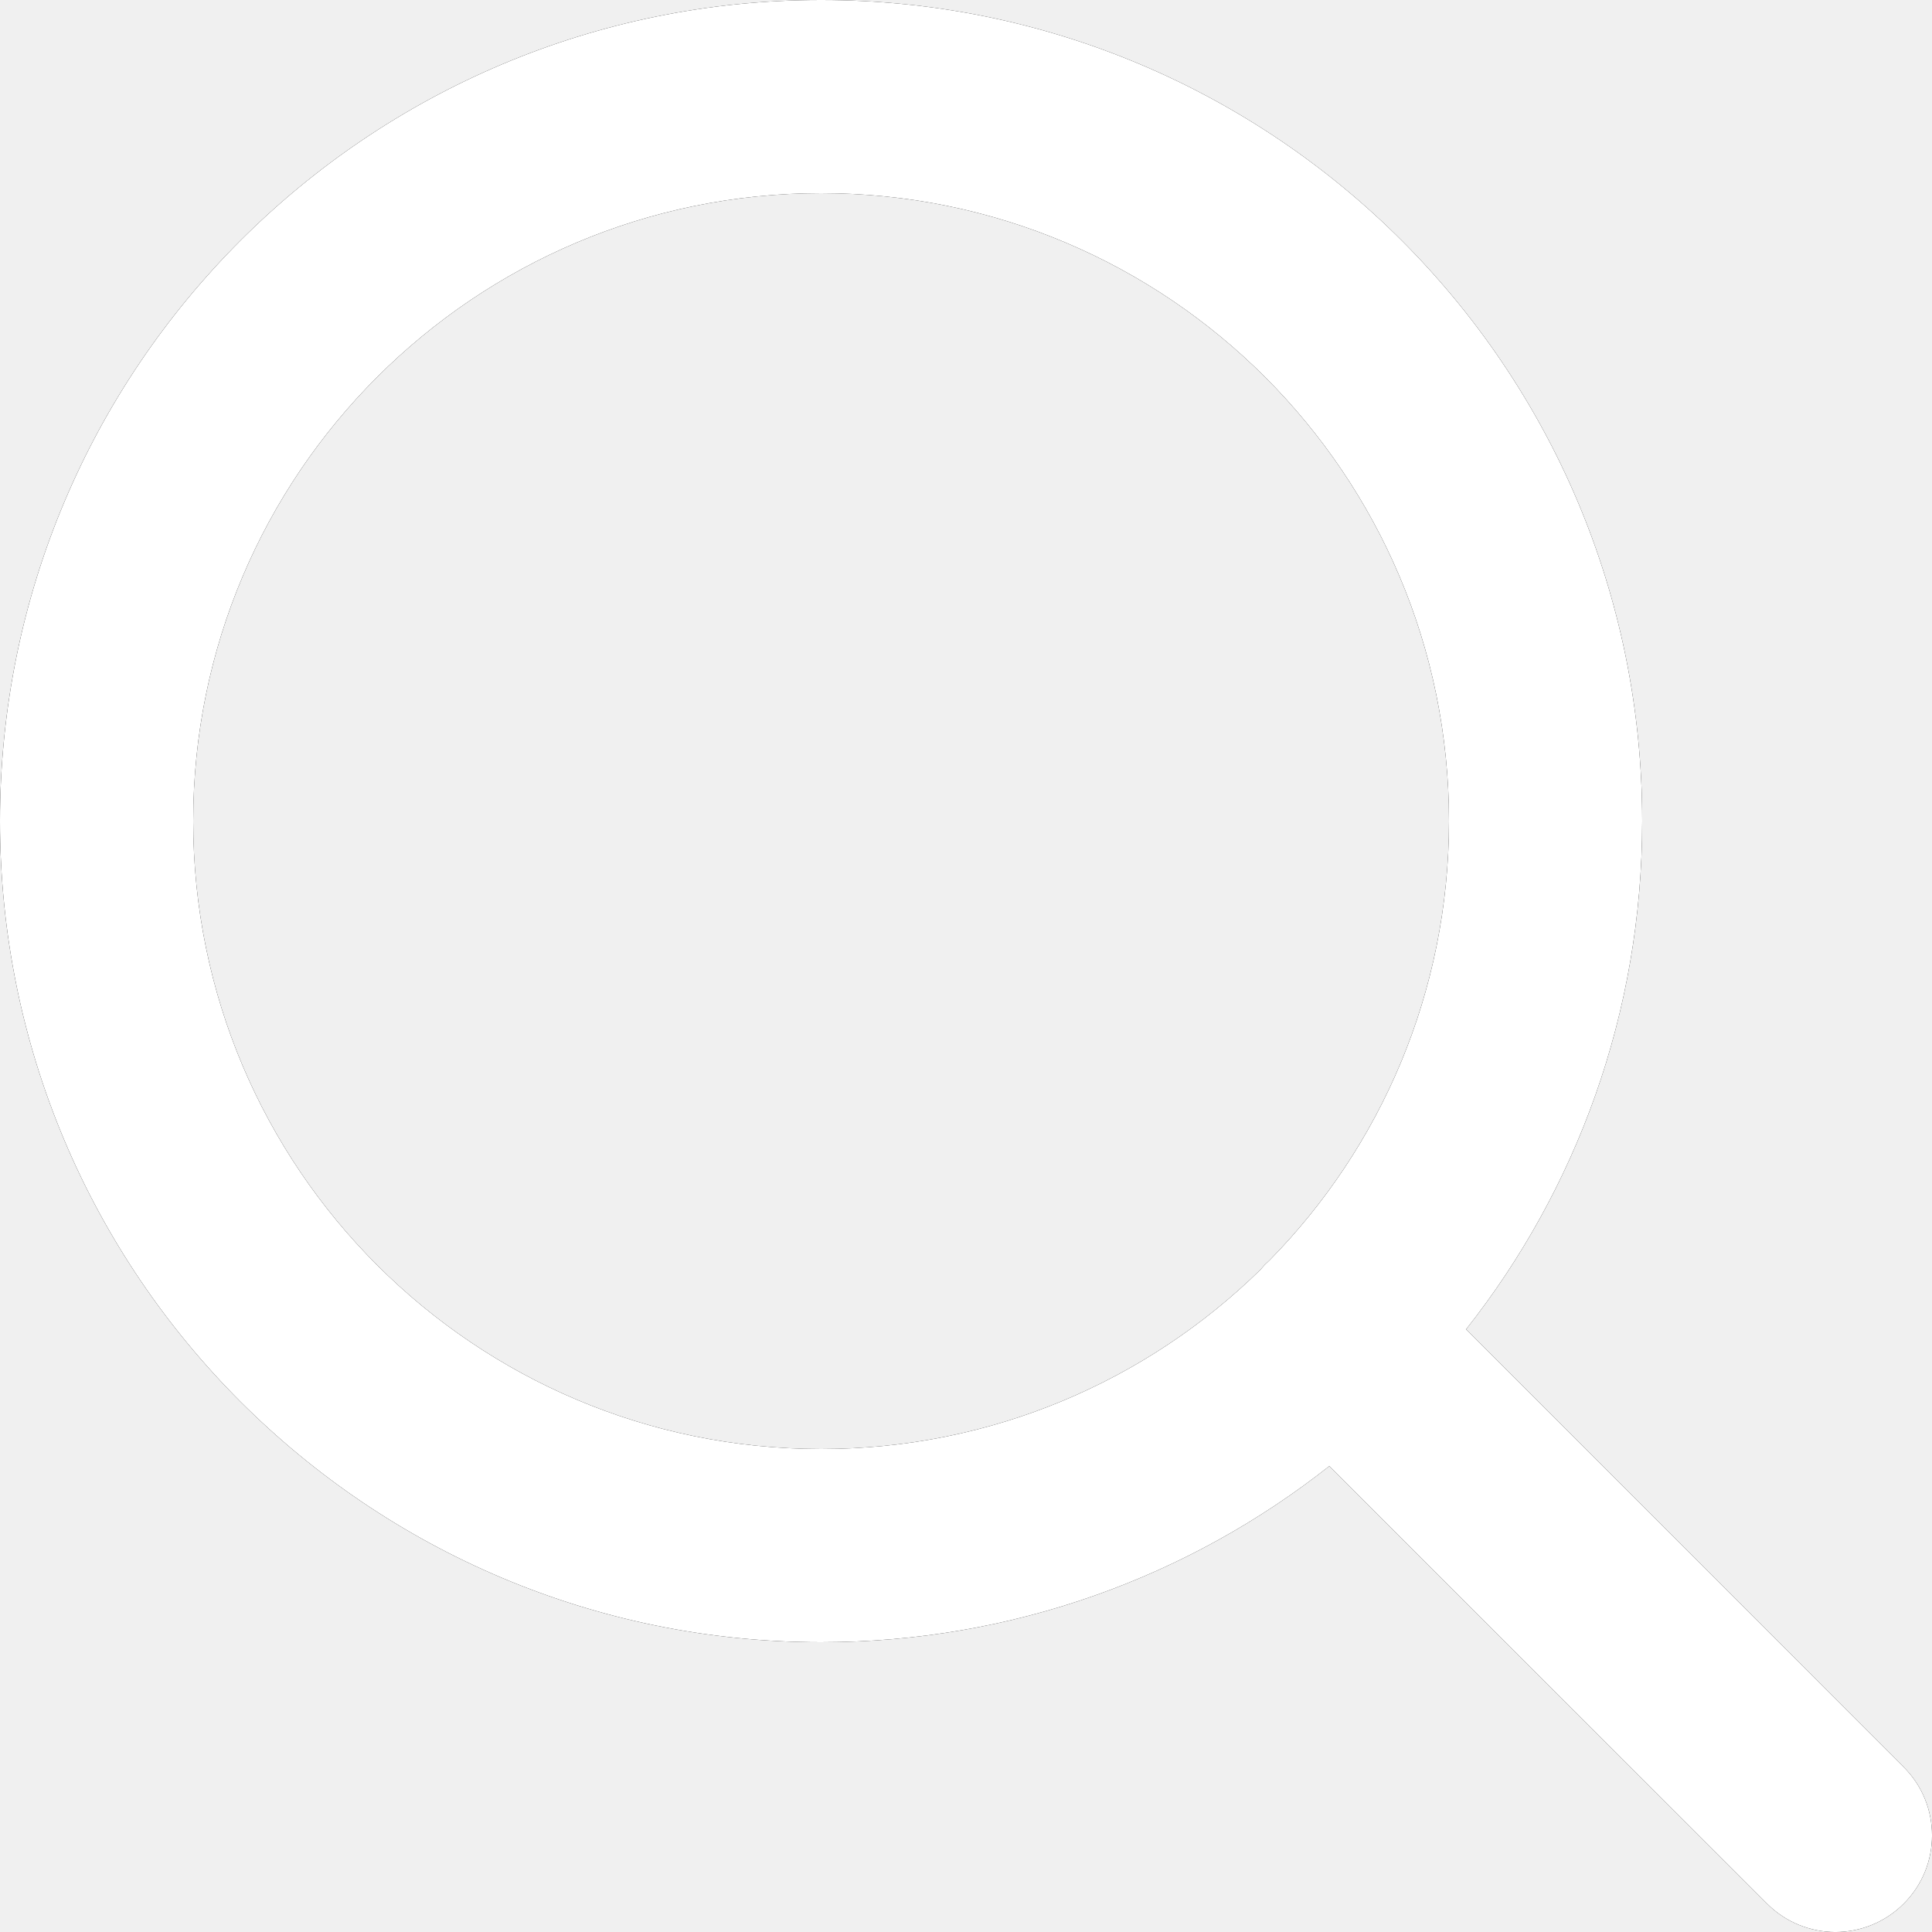
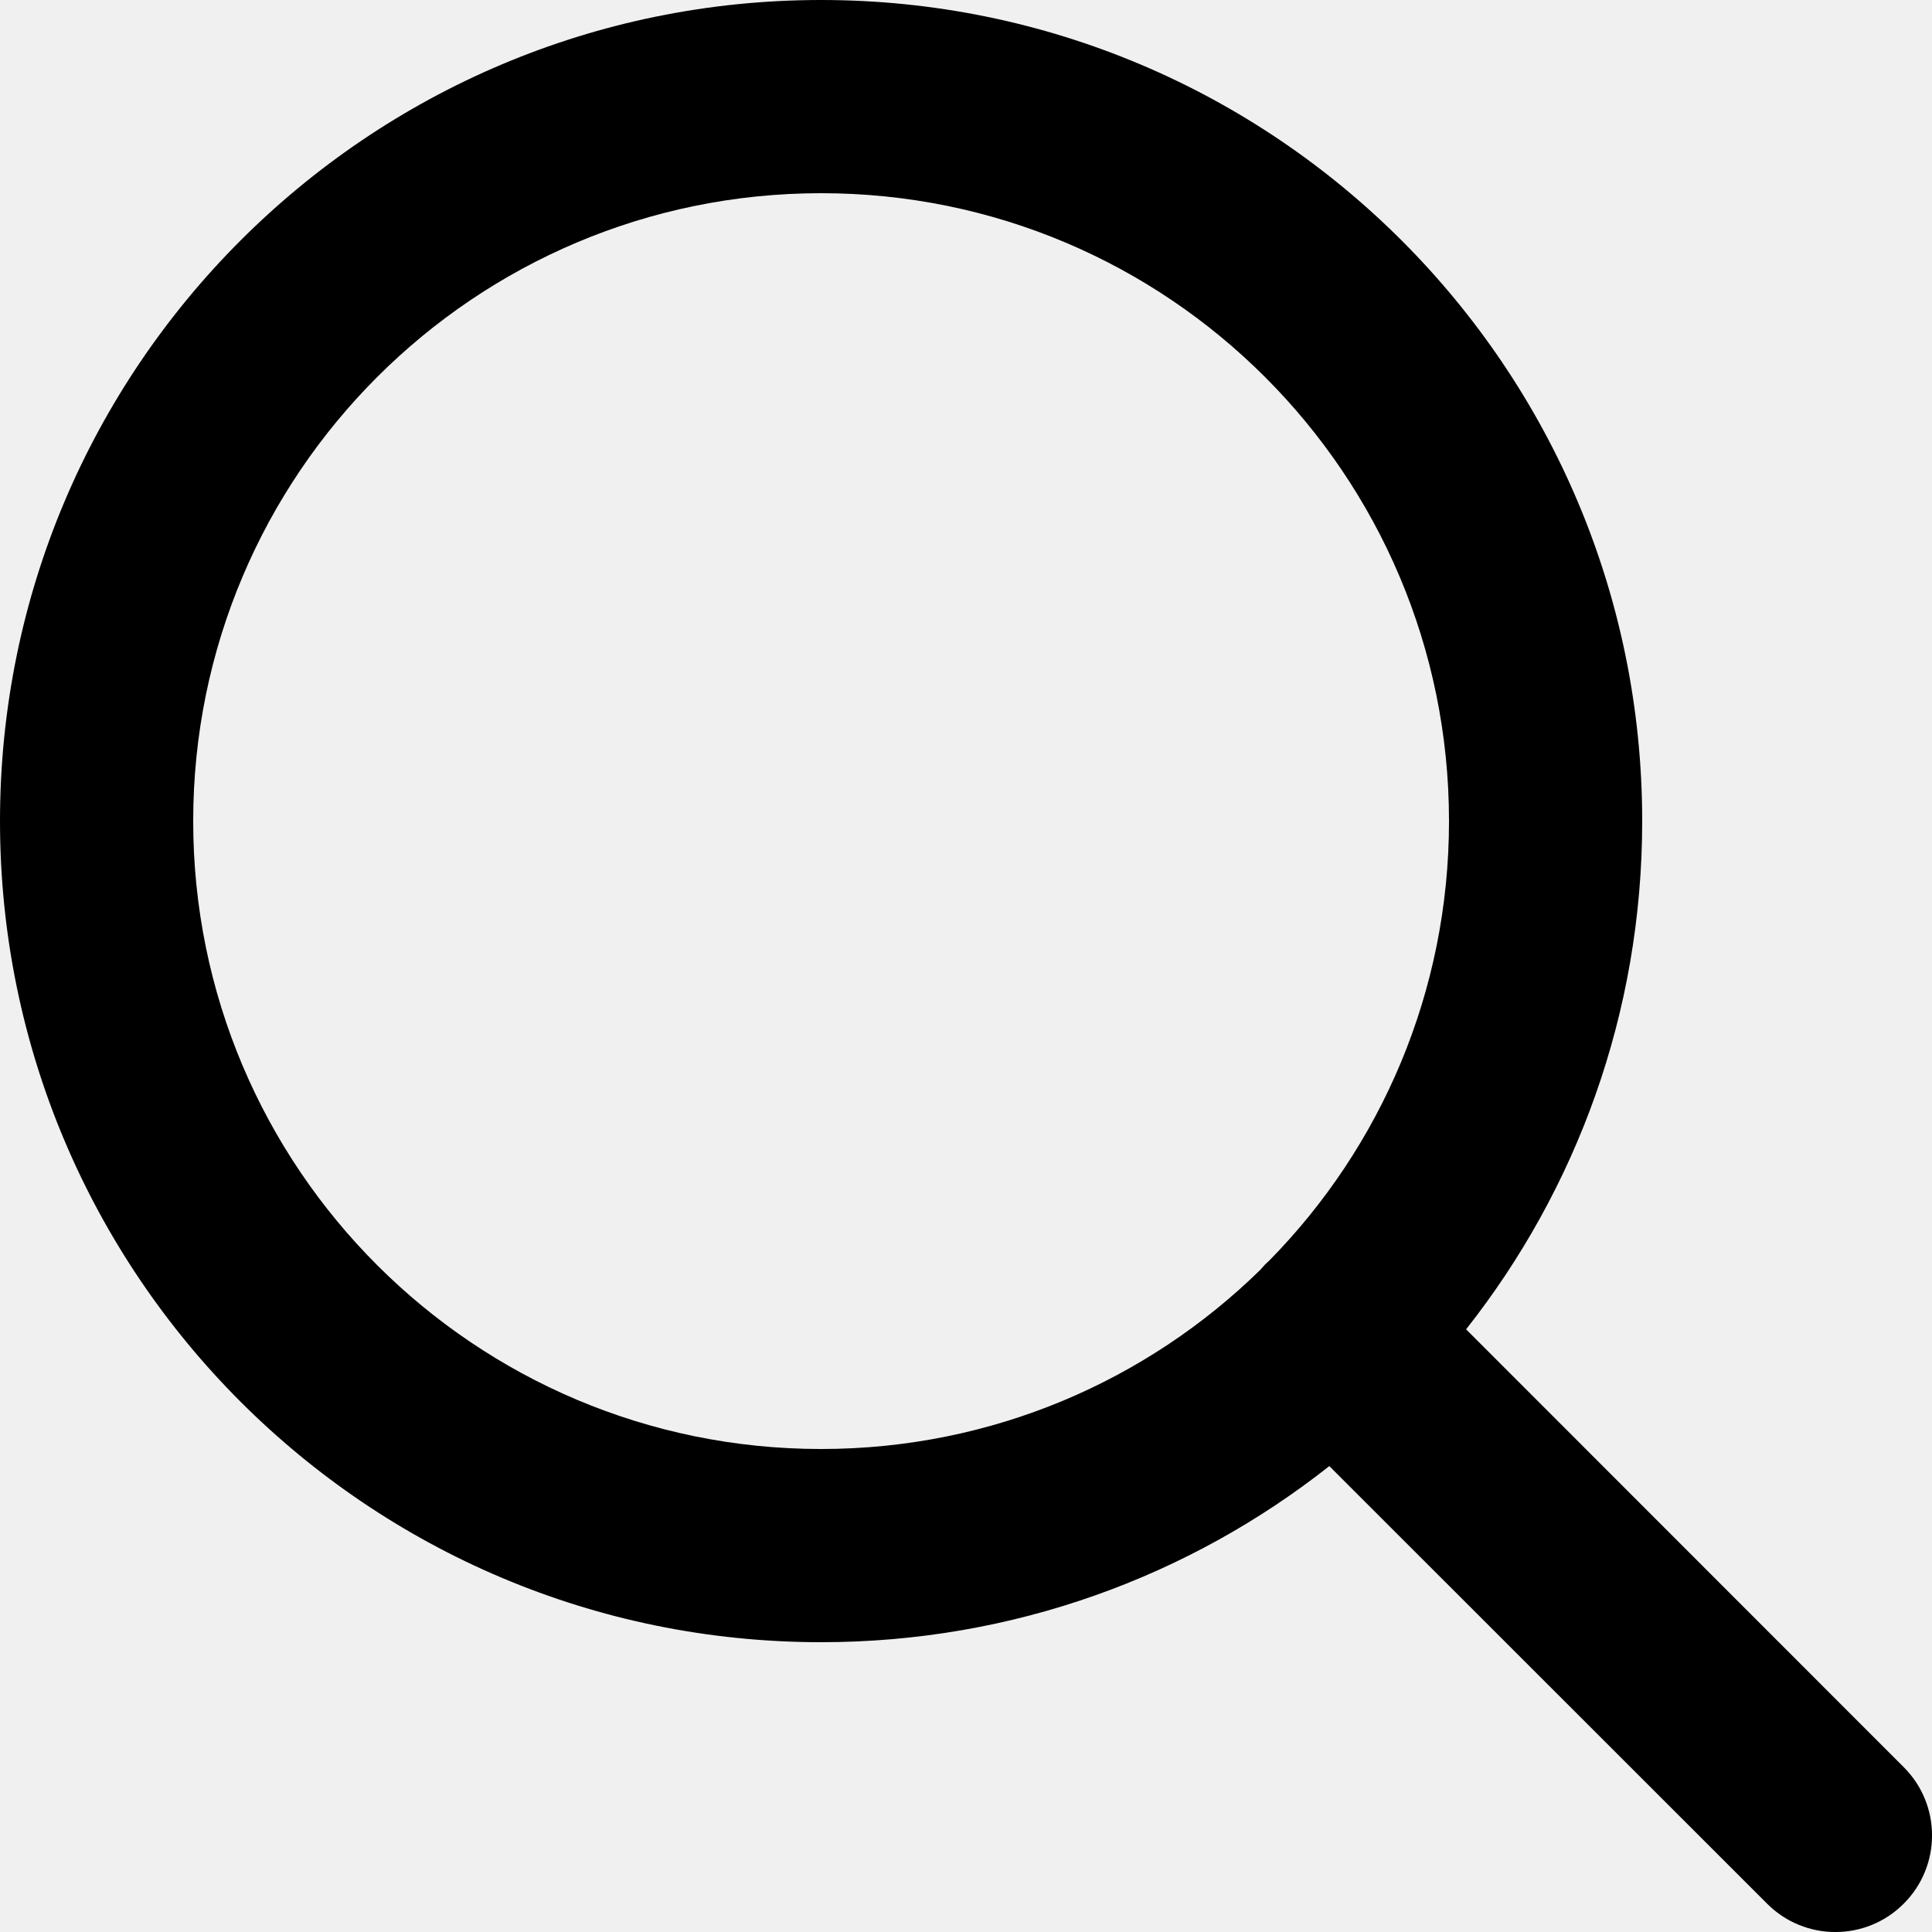
<svg xmlns="http://www.w3.org/2000/svg" xmlns:xlink="http://www.w3.org/1999/xlink" width="20px" height="20px" viewBox="0 0 20 20" version="1.1">
  <defs>
    <path d="M8.5,0 C13.194,0 17,3.806 17,8.5 C17,10.487 16.319,12.314 15.177,13.761 L19.707,18.293 C20.098,18.683 20.098,19.317 19.707,19.707 C19.317,20.098 18.683,20.098 18.293,19.707 L18.293,19.707 L13.761,15.177 C12.314,16.319 10.487,17 8.5,17 C3.806,17 3.64153152e-13,13.194 3.64153152e-13,8.5 C3.64153152e-13,3.806 3.806,0 8.5,0 Z M8.5,2 C4.91,2 2,4.91 2,8.5 C2,12.09 4.91,15 8.5,15 C10.27,15 11.876,14.292 13.048,13.144 L13.093,13.093 C13.109,13.077 13.126,13.061 13.142,13.047 C14.292,11.876 15,10.27 15,8.5 C15,4.91 12.09,2 8.5,2 Z" id="path-1" />
  </defs>
  <g id="GIFOS" stroke="none" stroke-width="1" fill="none" fill-rule="evenodd">
    <g id="16-UI-Kit-Modo-Nocturno" transform="translate(-635, -518)">
      <g id="Group-2" transform="translate(343, 503)">
        <g id="icon-search-mod-noc" transform="translate(292, 15)">
-           <mask id="mask-2" fill="white">
+           <mask id="mask-2">
            <use xlink:href="#path-1" />
          </mask>
          <use id="Combined-Shape" fill="#000000" fill-rule="nonzero" xlink:href="#path-1" />
          <g id="Primary-color-Copy-2" mask="url(#mask-2)" fill="#FFFFFF">
            <g transform="translate(-6, -6)" id="Rectangle">
              <rect x="0" y="0" width="32" height="32" />
            </g>
          </g>
        </g>
      </g>
    </g>
  </g>
</svg>
